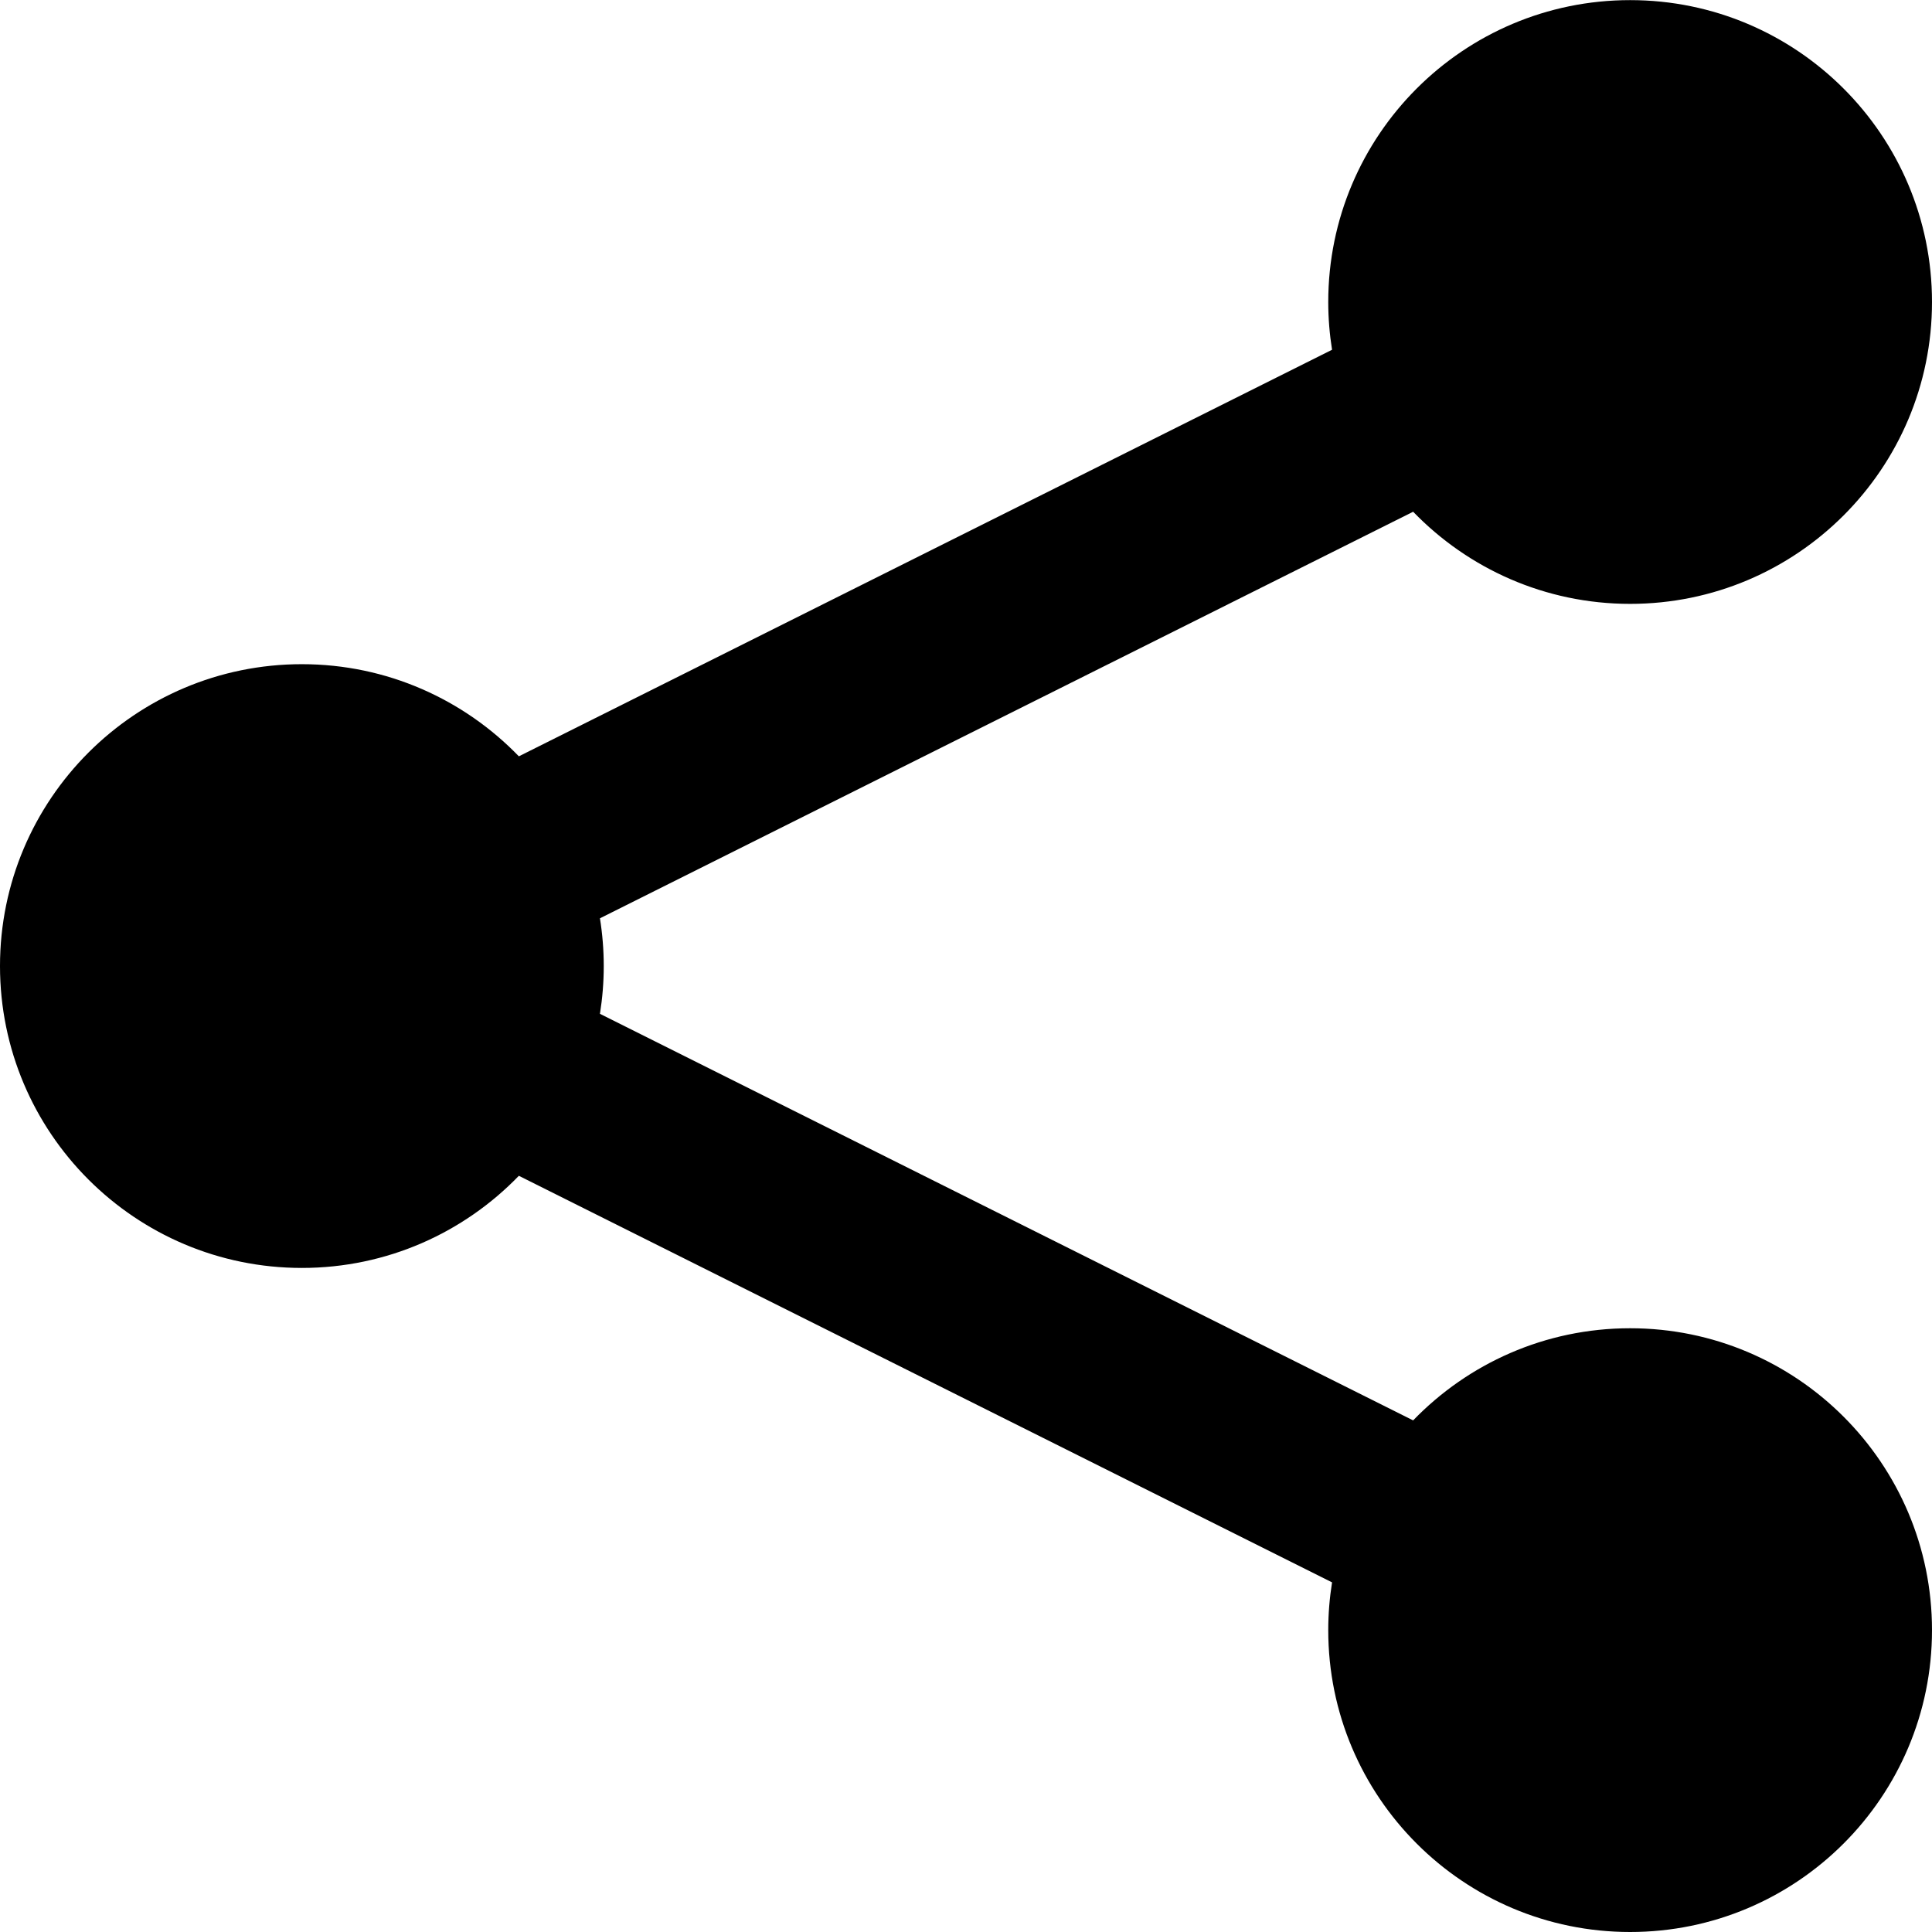
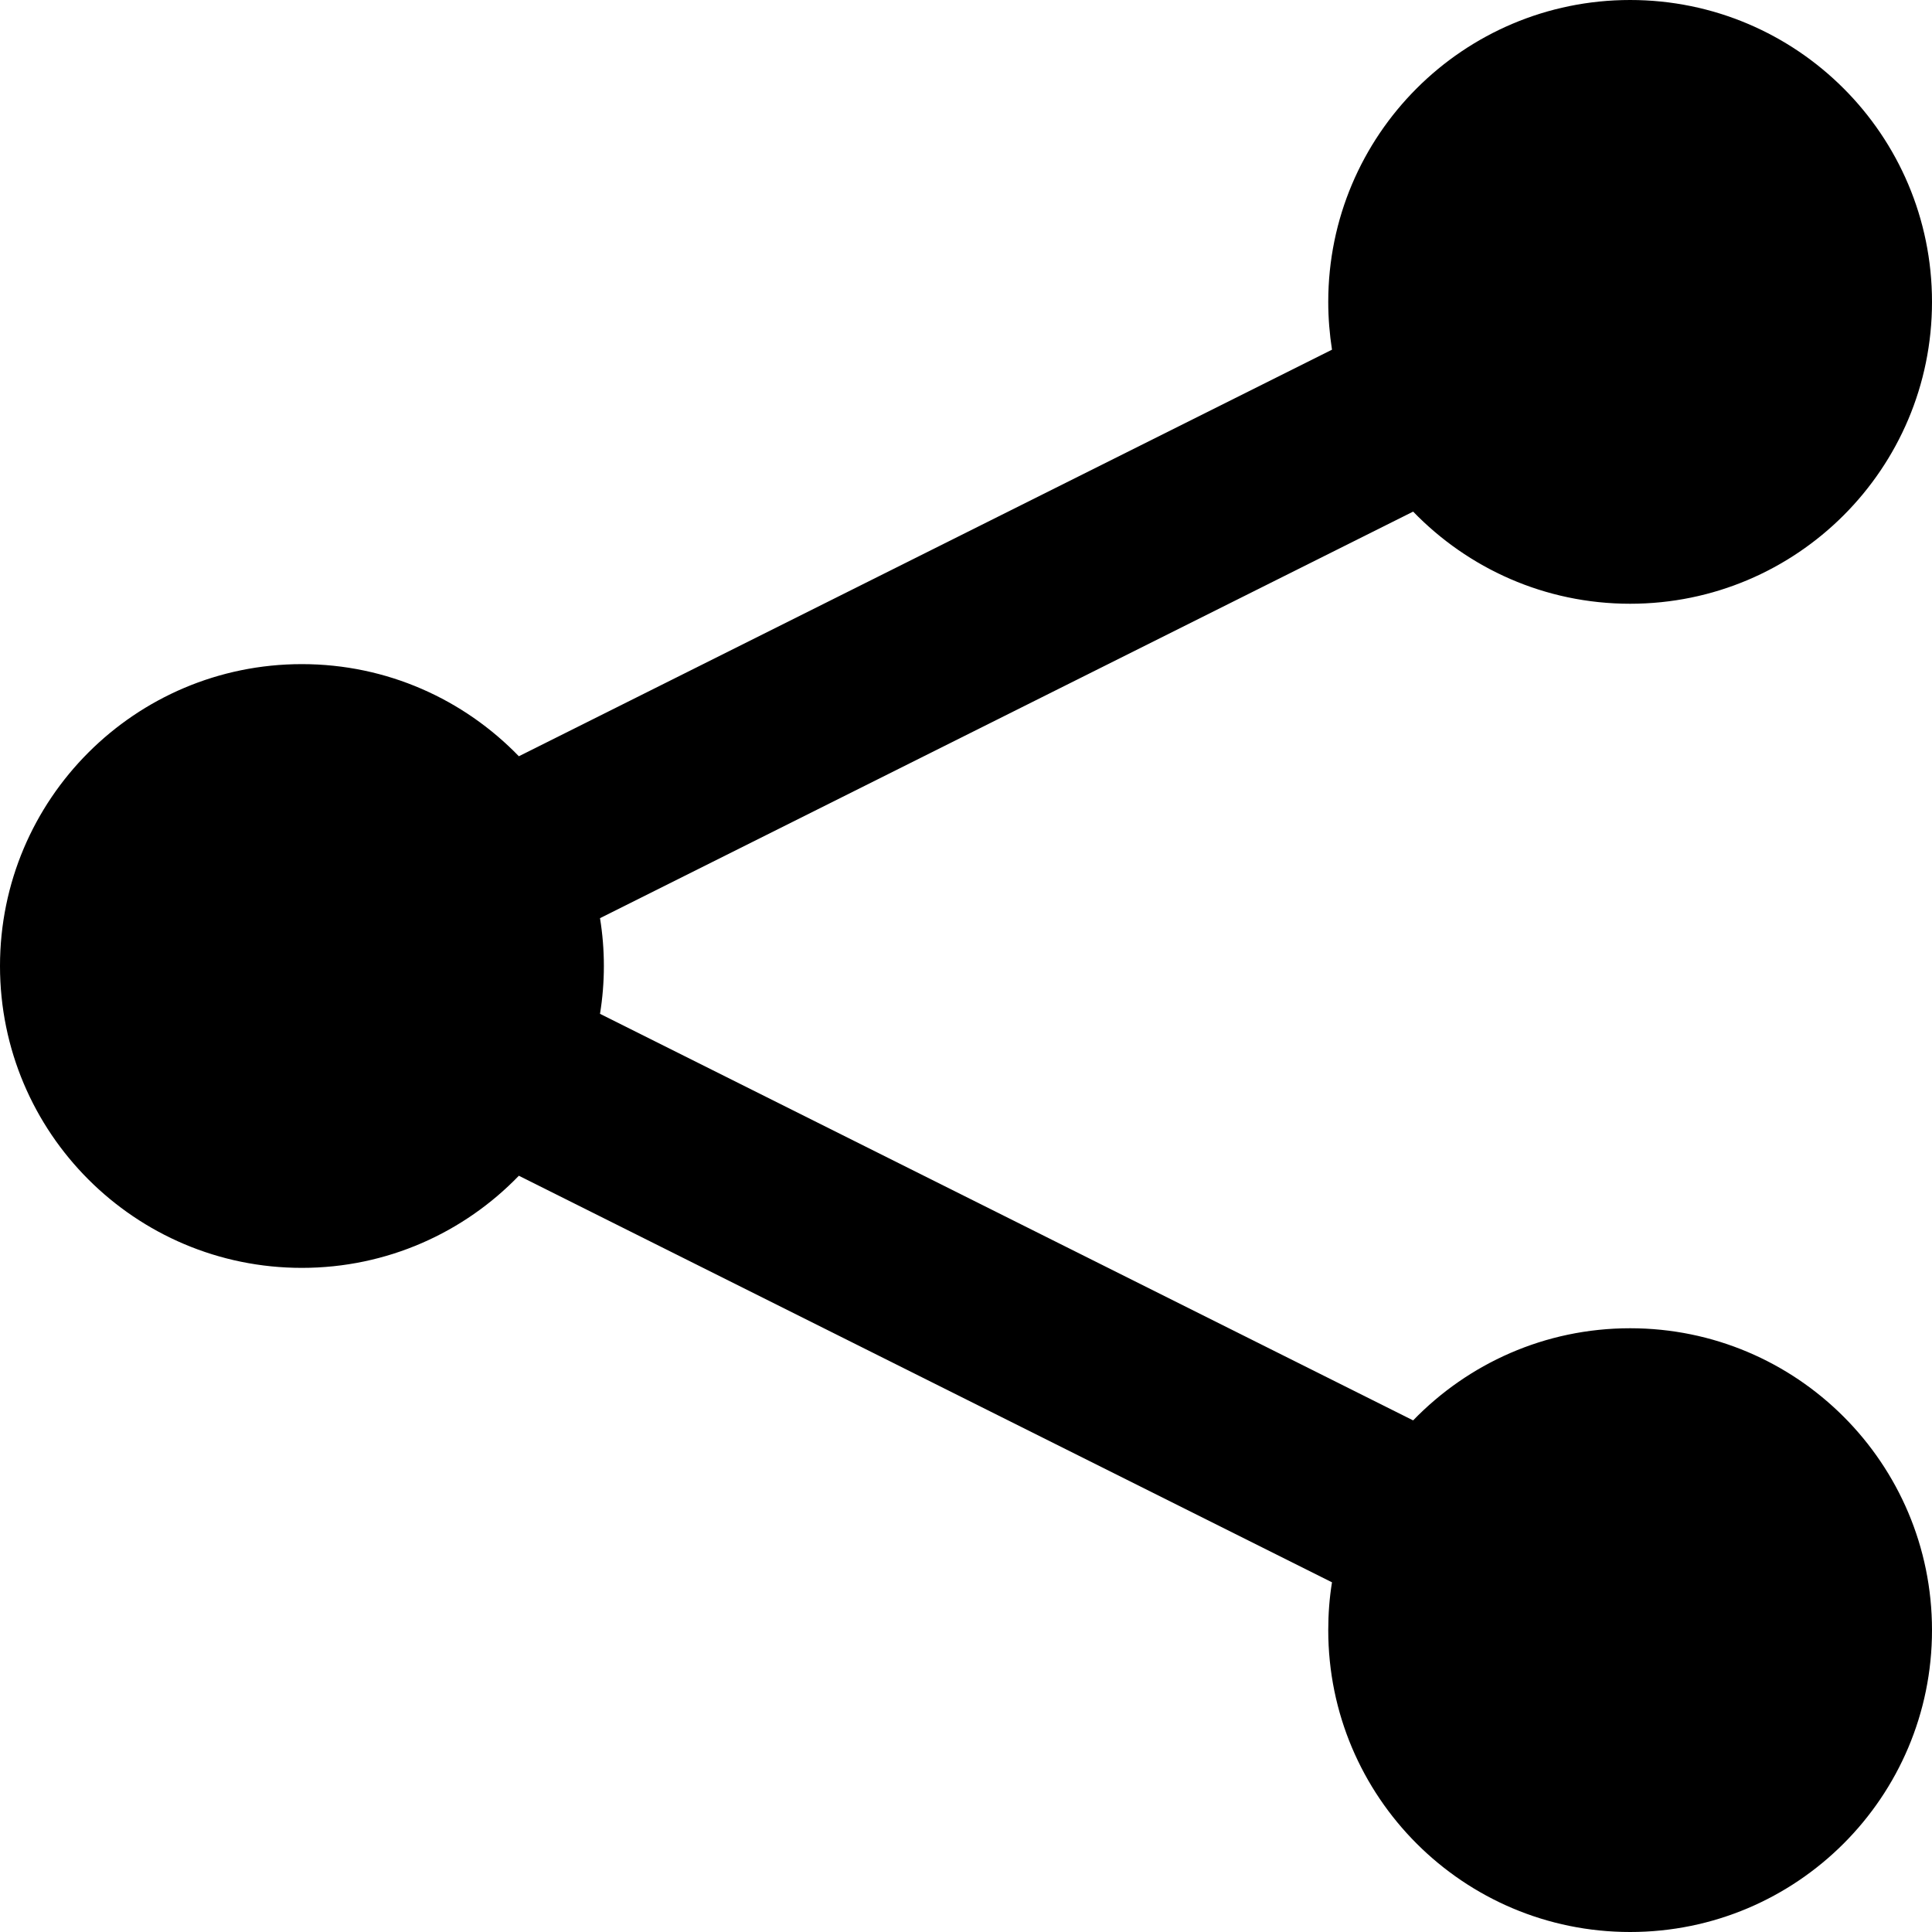
- <svg xmlns="http://www.w3.org/2000/svg" version="1.1" width="32" height="32" viewBox="0 0 32 32">
-   <path d="M27 22c-1.411 0-2.685 0.586-3.594 1.526l-13.469-6.734c0.041-0.258 0.063-0.522 0.063-0.791s-0.022-0.534-0.063-0.791l13.469-6.734c0.909 0.94 2.183 1.526 3.594 1.526 2.761 0 5-2.239 5-5s-2.239-5-5-5-5 2.239-5 5c0 0.269 0.022 0.534 0.063 0.791l-13.469 6.734c-0.909-0.94-2.183-1.526-3.594-1.526-2.761 0-5 2.239-5 5s2.239 5 5 5c1.411 0 2.685-0.586 3.594-1.526l13.469 6.734c-0.041 0.258-0.063 0.522-0.063 0.791 0 2.761 2.239 5 5 5s5-2.239 5-5c0-2.761-2.239-5-5-5z" />
+ <svg xmlns="http://www.w3.org/2000/svg" version="1.1" width="16" height="16" viewBox="0 0 16 16">
+   <path d="M13.5 11c-0.706 0-1.342 0.293-1.797 0.763l-6.734-3.367c0.021-0.129 0.032-0.261 0.032-0.396s-0.011-0.267-0.032-0.396l6.734-3.367c0.455 0.47 1.091 0.763 1.797 0.763 1.381 0 2.5-1.119 2.5-2.5s-1.119-2.5-2.5-2.5-2.5 1.119-2.5 2.5c0 0.135 0.011 0.267 0.031 0.396l-6.734 3.367c-0.455-0.47-1.091-0.763-1.797-0.763-1.381 0-2.5 1.119-2.5 2.5s1.119 2.5 2.5 2.5c0.706 0 1.343-0.293 1.797-0.763l6.734 3.367c-0.021 0.129-0.031 0.261-0.031 0.396 0 1.381 1.119 2.5 2.5 2.5s2.5-1.119 2.5-2.5c0-1.381-1.119-2.5-2.5-2.5z" />
</svg>
